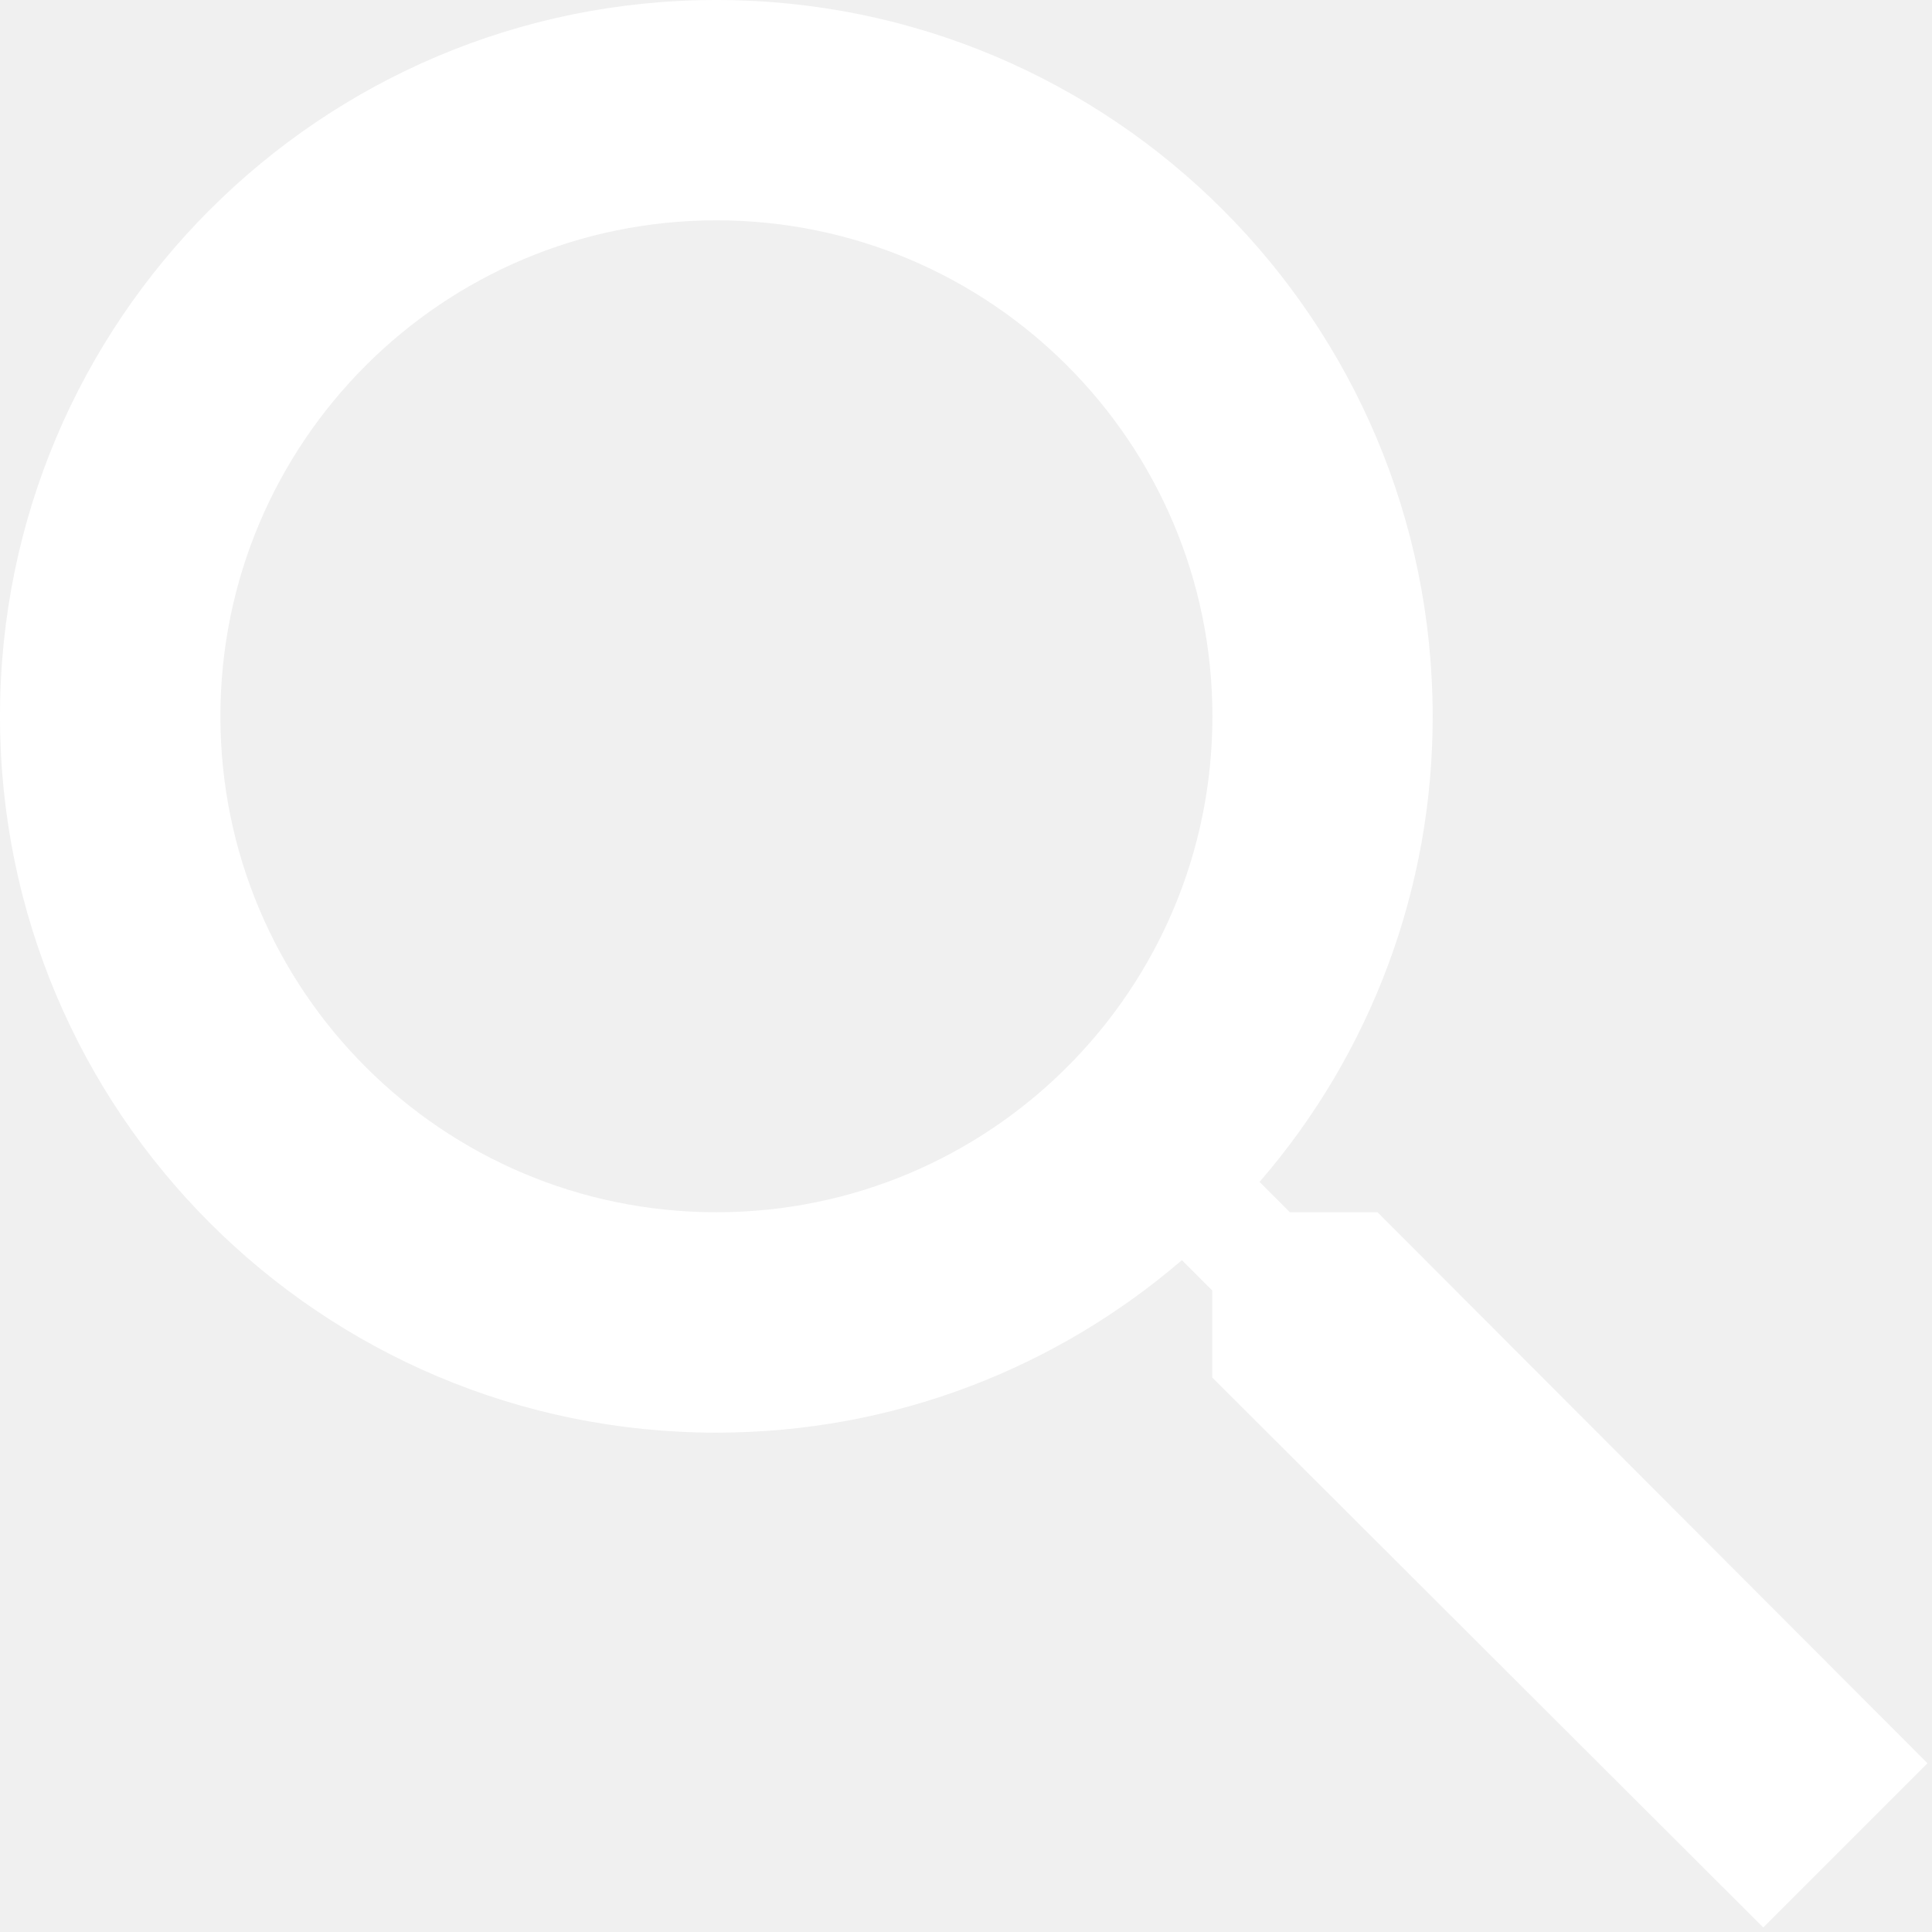
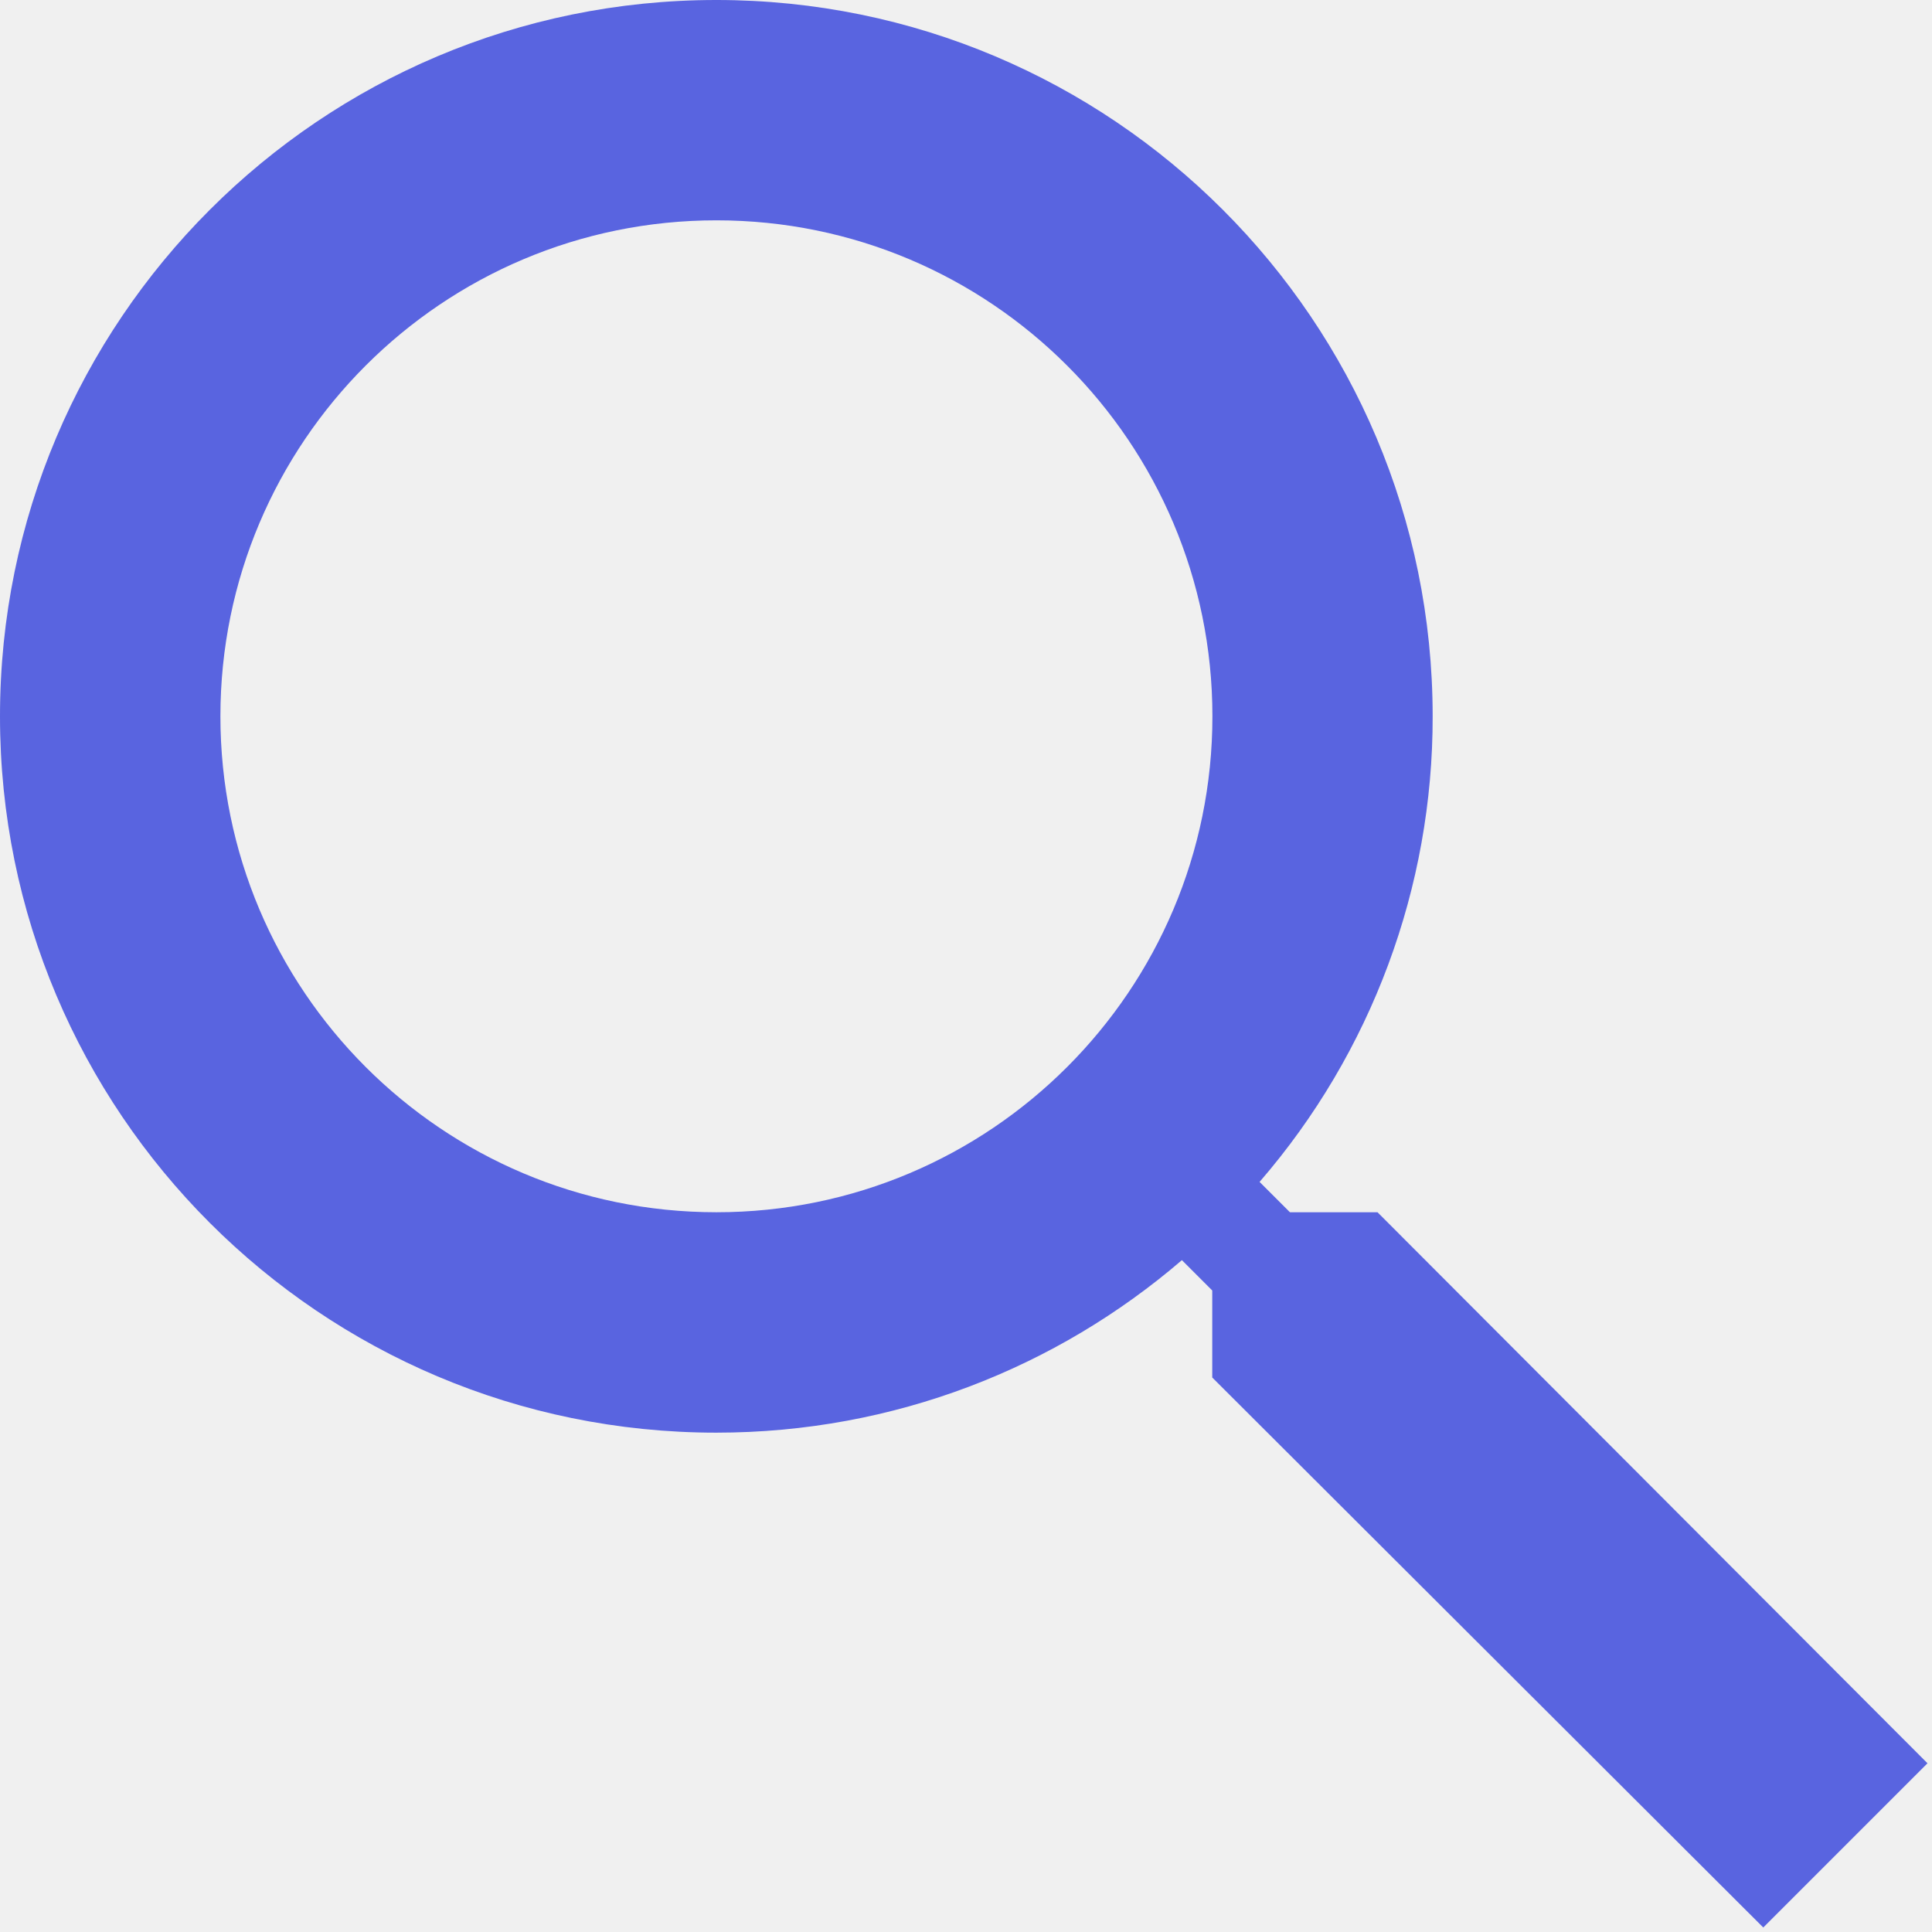
<svg xmlns="http://www.w3.org/2000/svg" width="24" height="24">
-   <path d="M17.112 15.059h-1.088l-.377-.377a8.814 8.814 0 002.15-5.784A8.898 8.898 0 008.898 0 8.898 8.898 0 000 8.898a8.898 8.898 0 008.898 8.899c2.211 0 4.23-.808 5.784-2.143l.377.377v1.081l6.845 6.832 2.04-2.04-6.832-6.845zm-8.214 0A6.16 6.16 0 118.9 2.737a6.16 6.16 0 010 12.322z" fill="#ffffff" fill-rule="nonzero" />
+   <path d="M17.112 15.059h-1.088l-.377-.377a8.814 8.814 0 002.15-5.784A8.898 8.898 0 008.898 0 8.898 8.898 0 000 8.898a8.898 8.898 0 008.898 8.899c2.211 0 4.23-.808 5.784-2.143l.377.377v1.081l6.845 6.832 2.04-2.04-6.832-6.845zm-8.214 0A6.16 6.16 0 118.9 2.737a6.16 6.16 0 010 12.322z" fill="#5964E0" fill-rule="nonzero" />
</svg>
